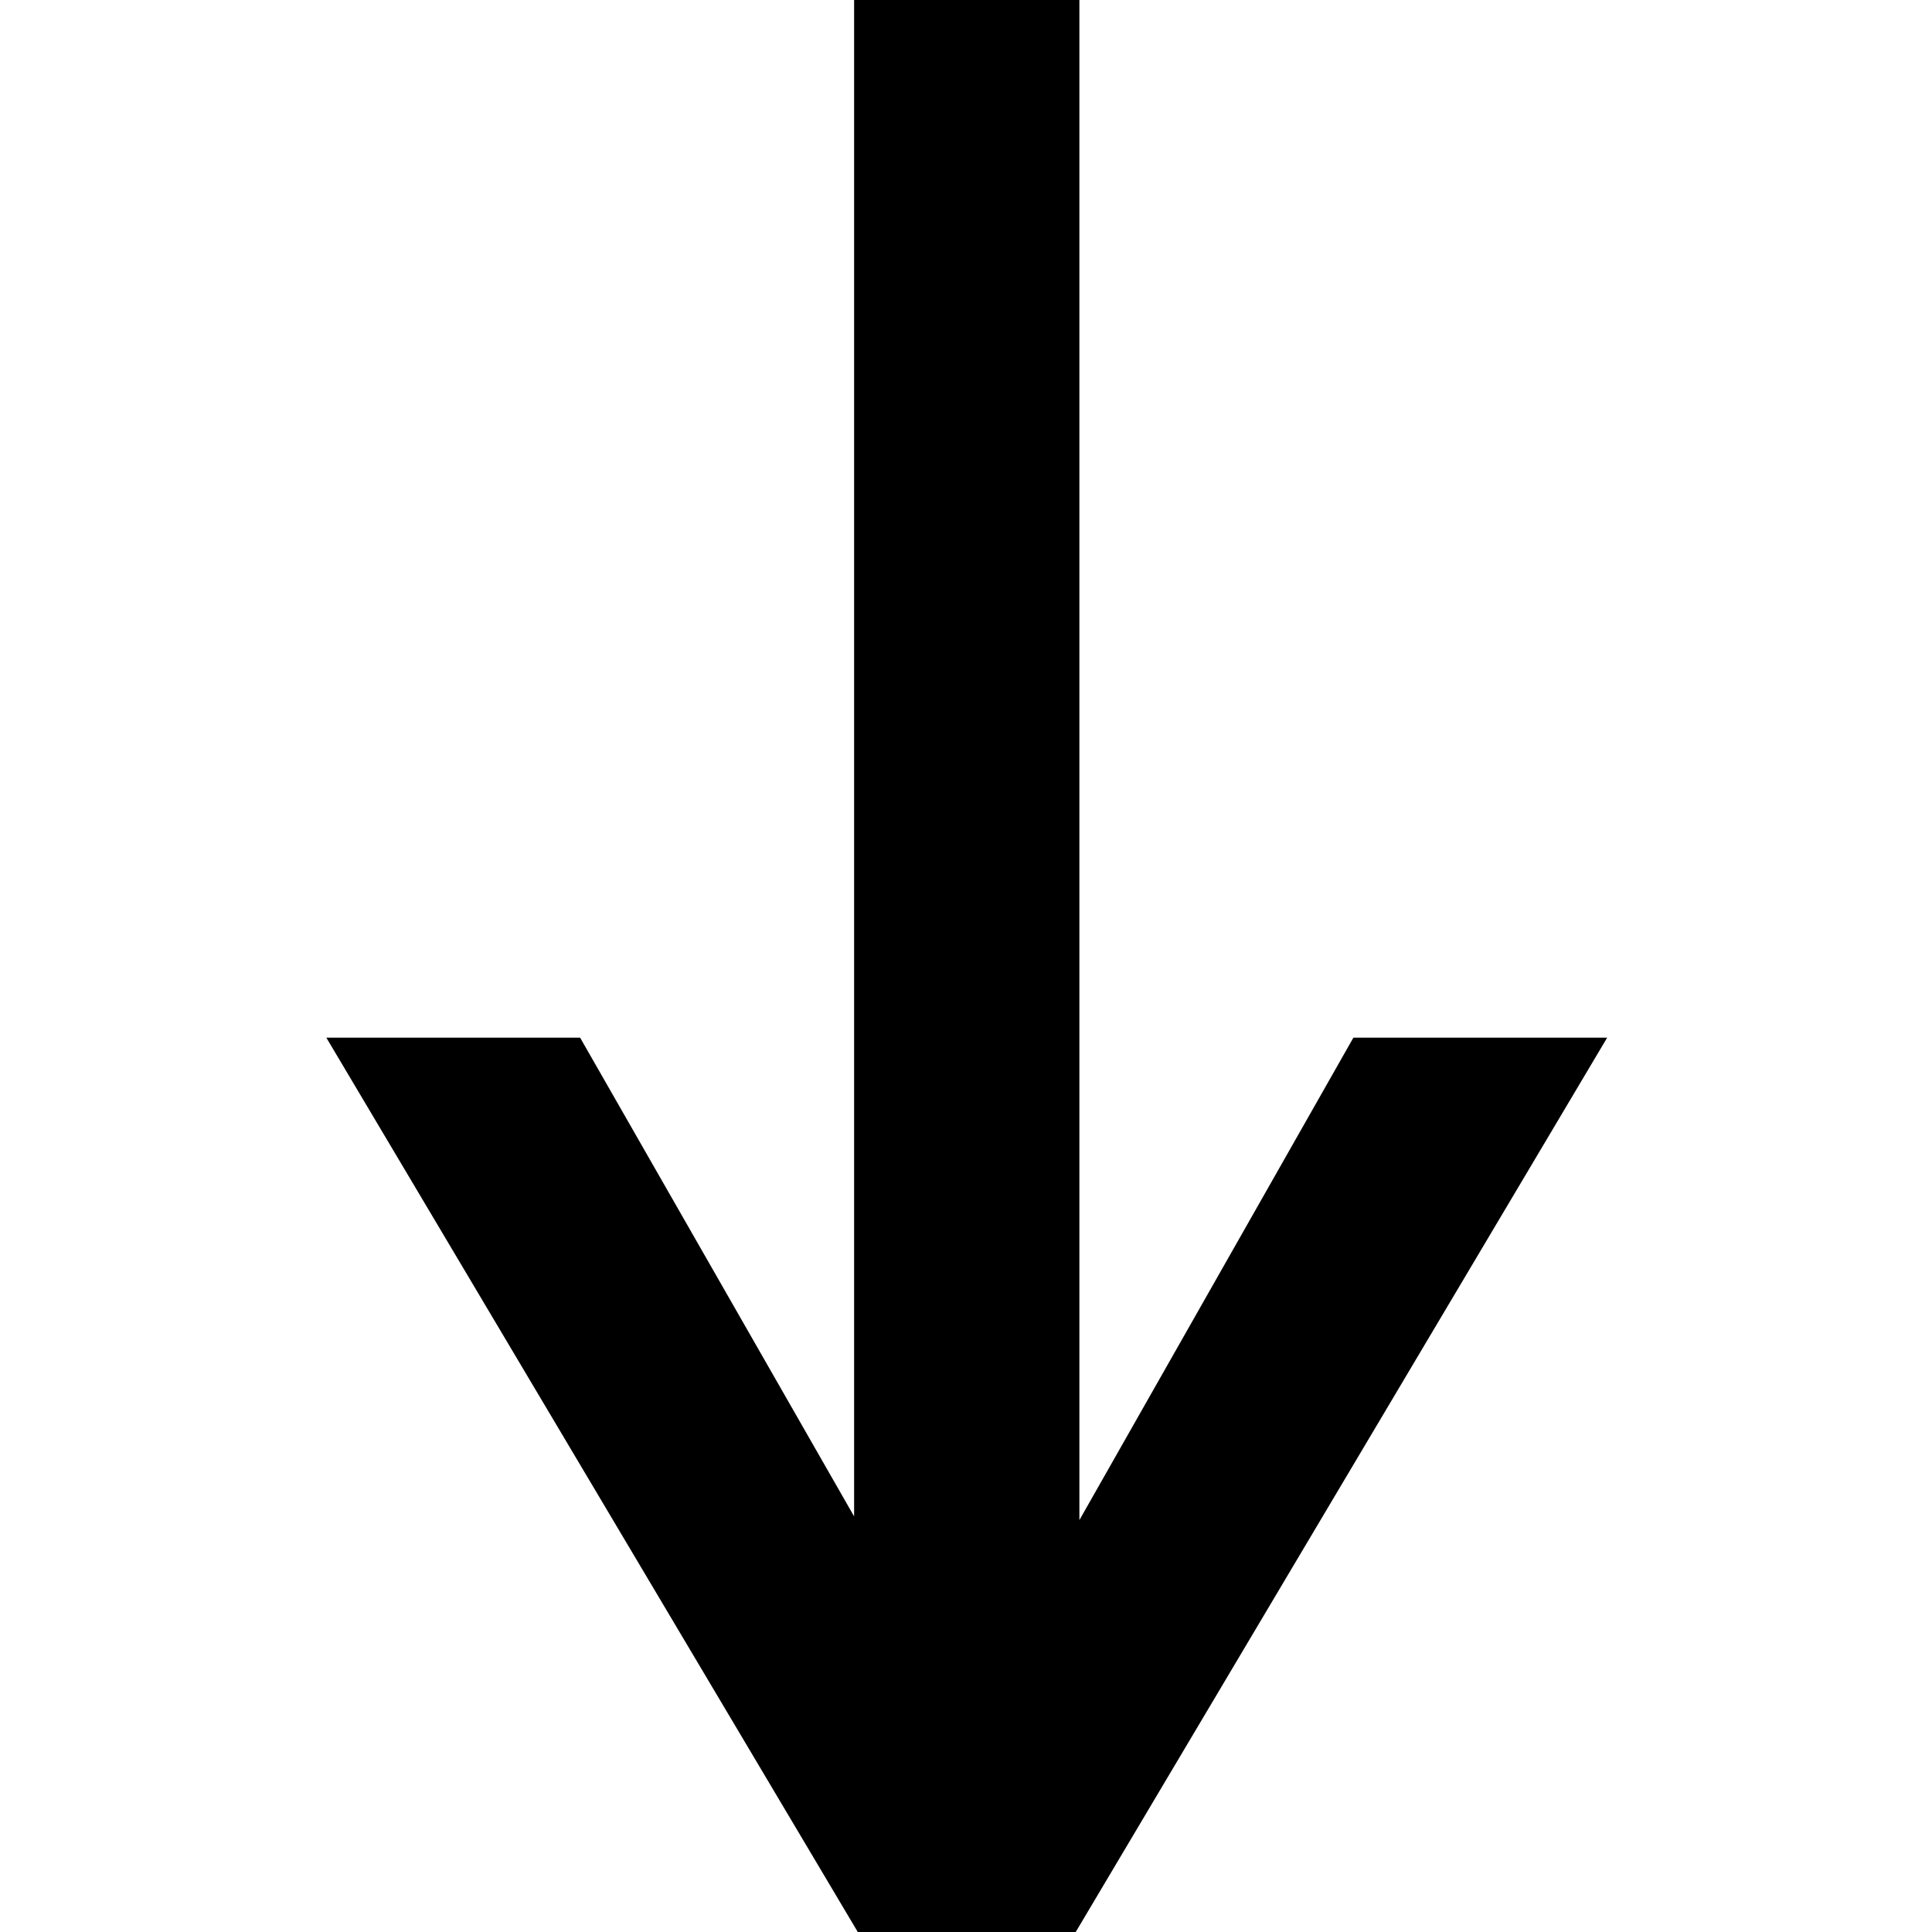
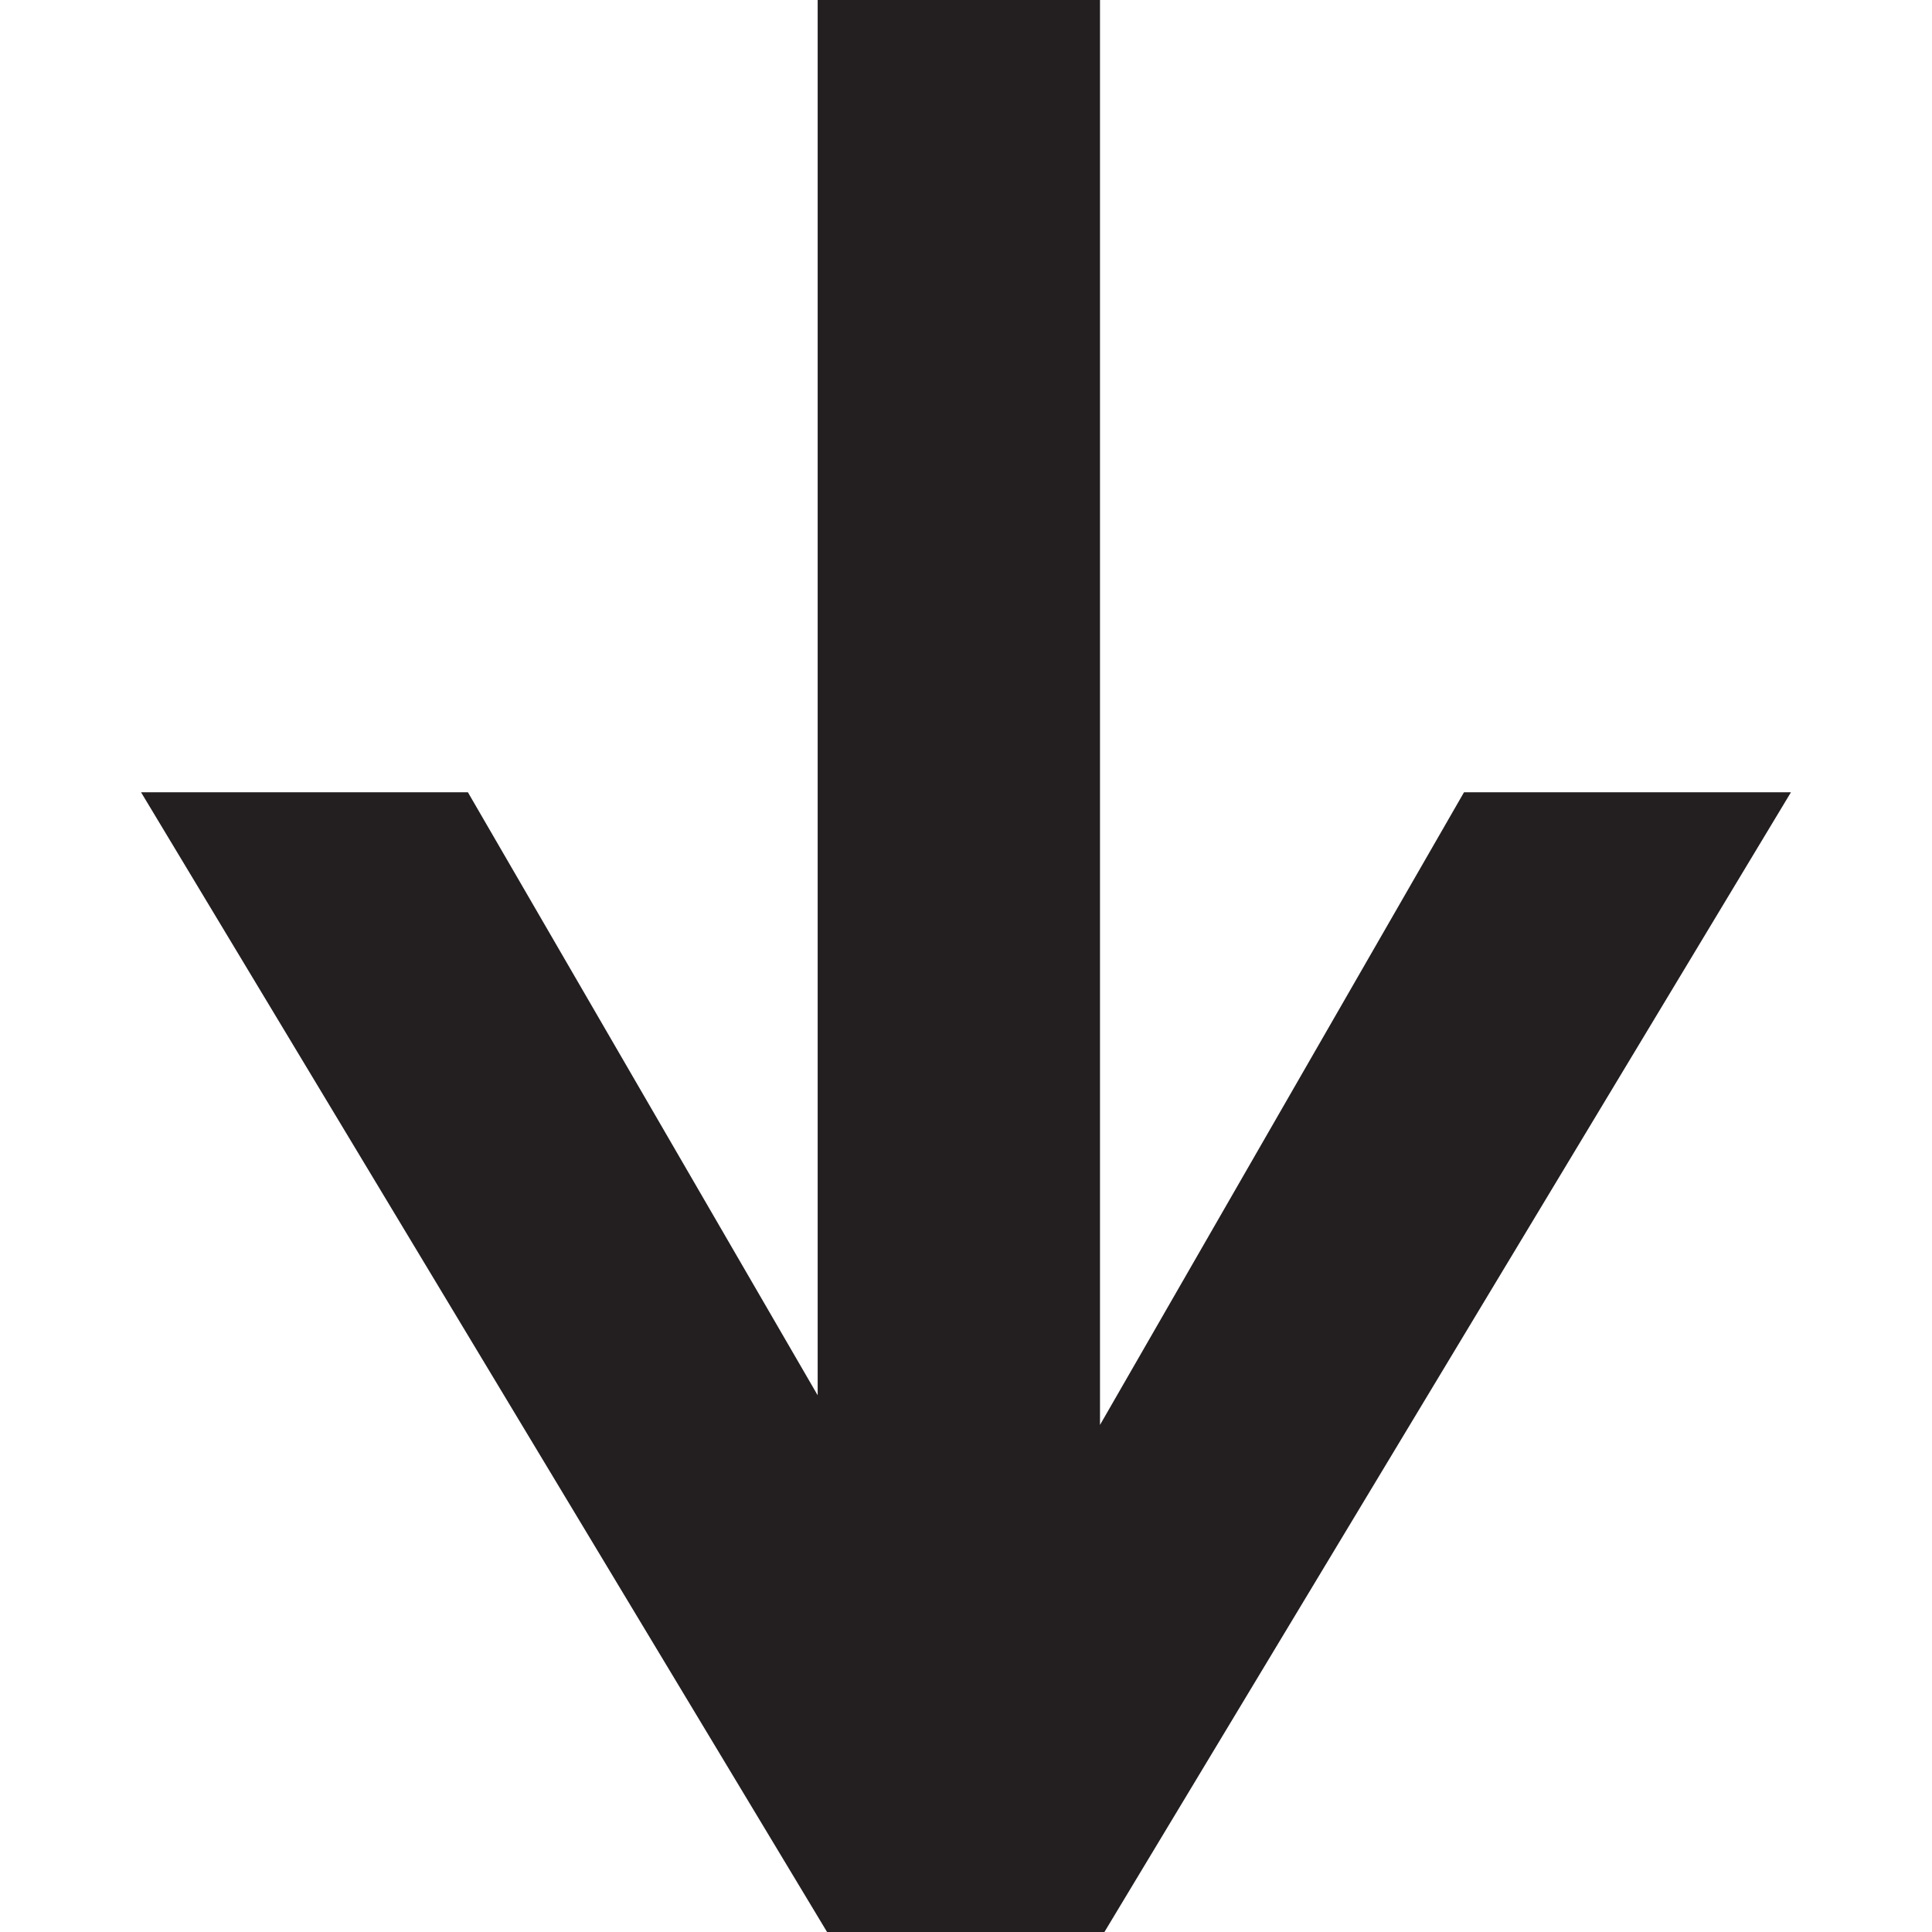
- <svg xmlns="http://www.w3.org/2000/svg" version="1.1" id="Layer_1" x="0px" y="0px" width="283px" height="283px" viewBox="0 0 283 283" enable-background="new 0 0 283 283" xml:space="preserve">
-   <polygon points="235.417,152 198.244,152 158.11,222.665 158.11,0 125.11,0 125.11,222.123 84.977,152 47.804,152 125.647,283   157.573,283 " />
+ <svg xmlns="http://www.w3.org/2000/svg" version="1.1" id="Layer_1" x="0px" y="0px" width="300px" height="300px" viewBox="-8.5 -8.5 300 300" enable-background="new -8.5 -8.5 300 300" xml:space="preserve">
+   <polygon fill="#231F20" points="162.994,291.5 269.598,114.524 218.832,114.524 162.307,212.761 162.307,-8.5 118.467,-8.5   118.467,208.157 64.155,114.524 13.402,114.524 119.926,291.5 " />
</svg>
